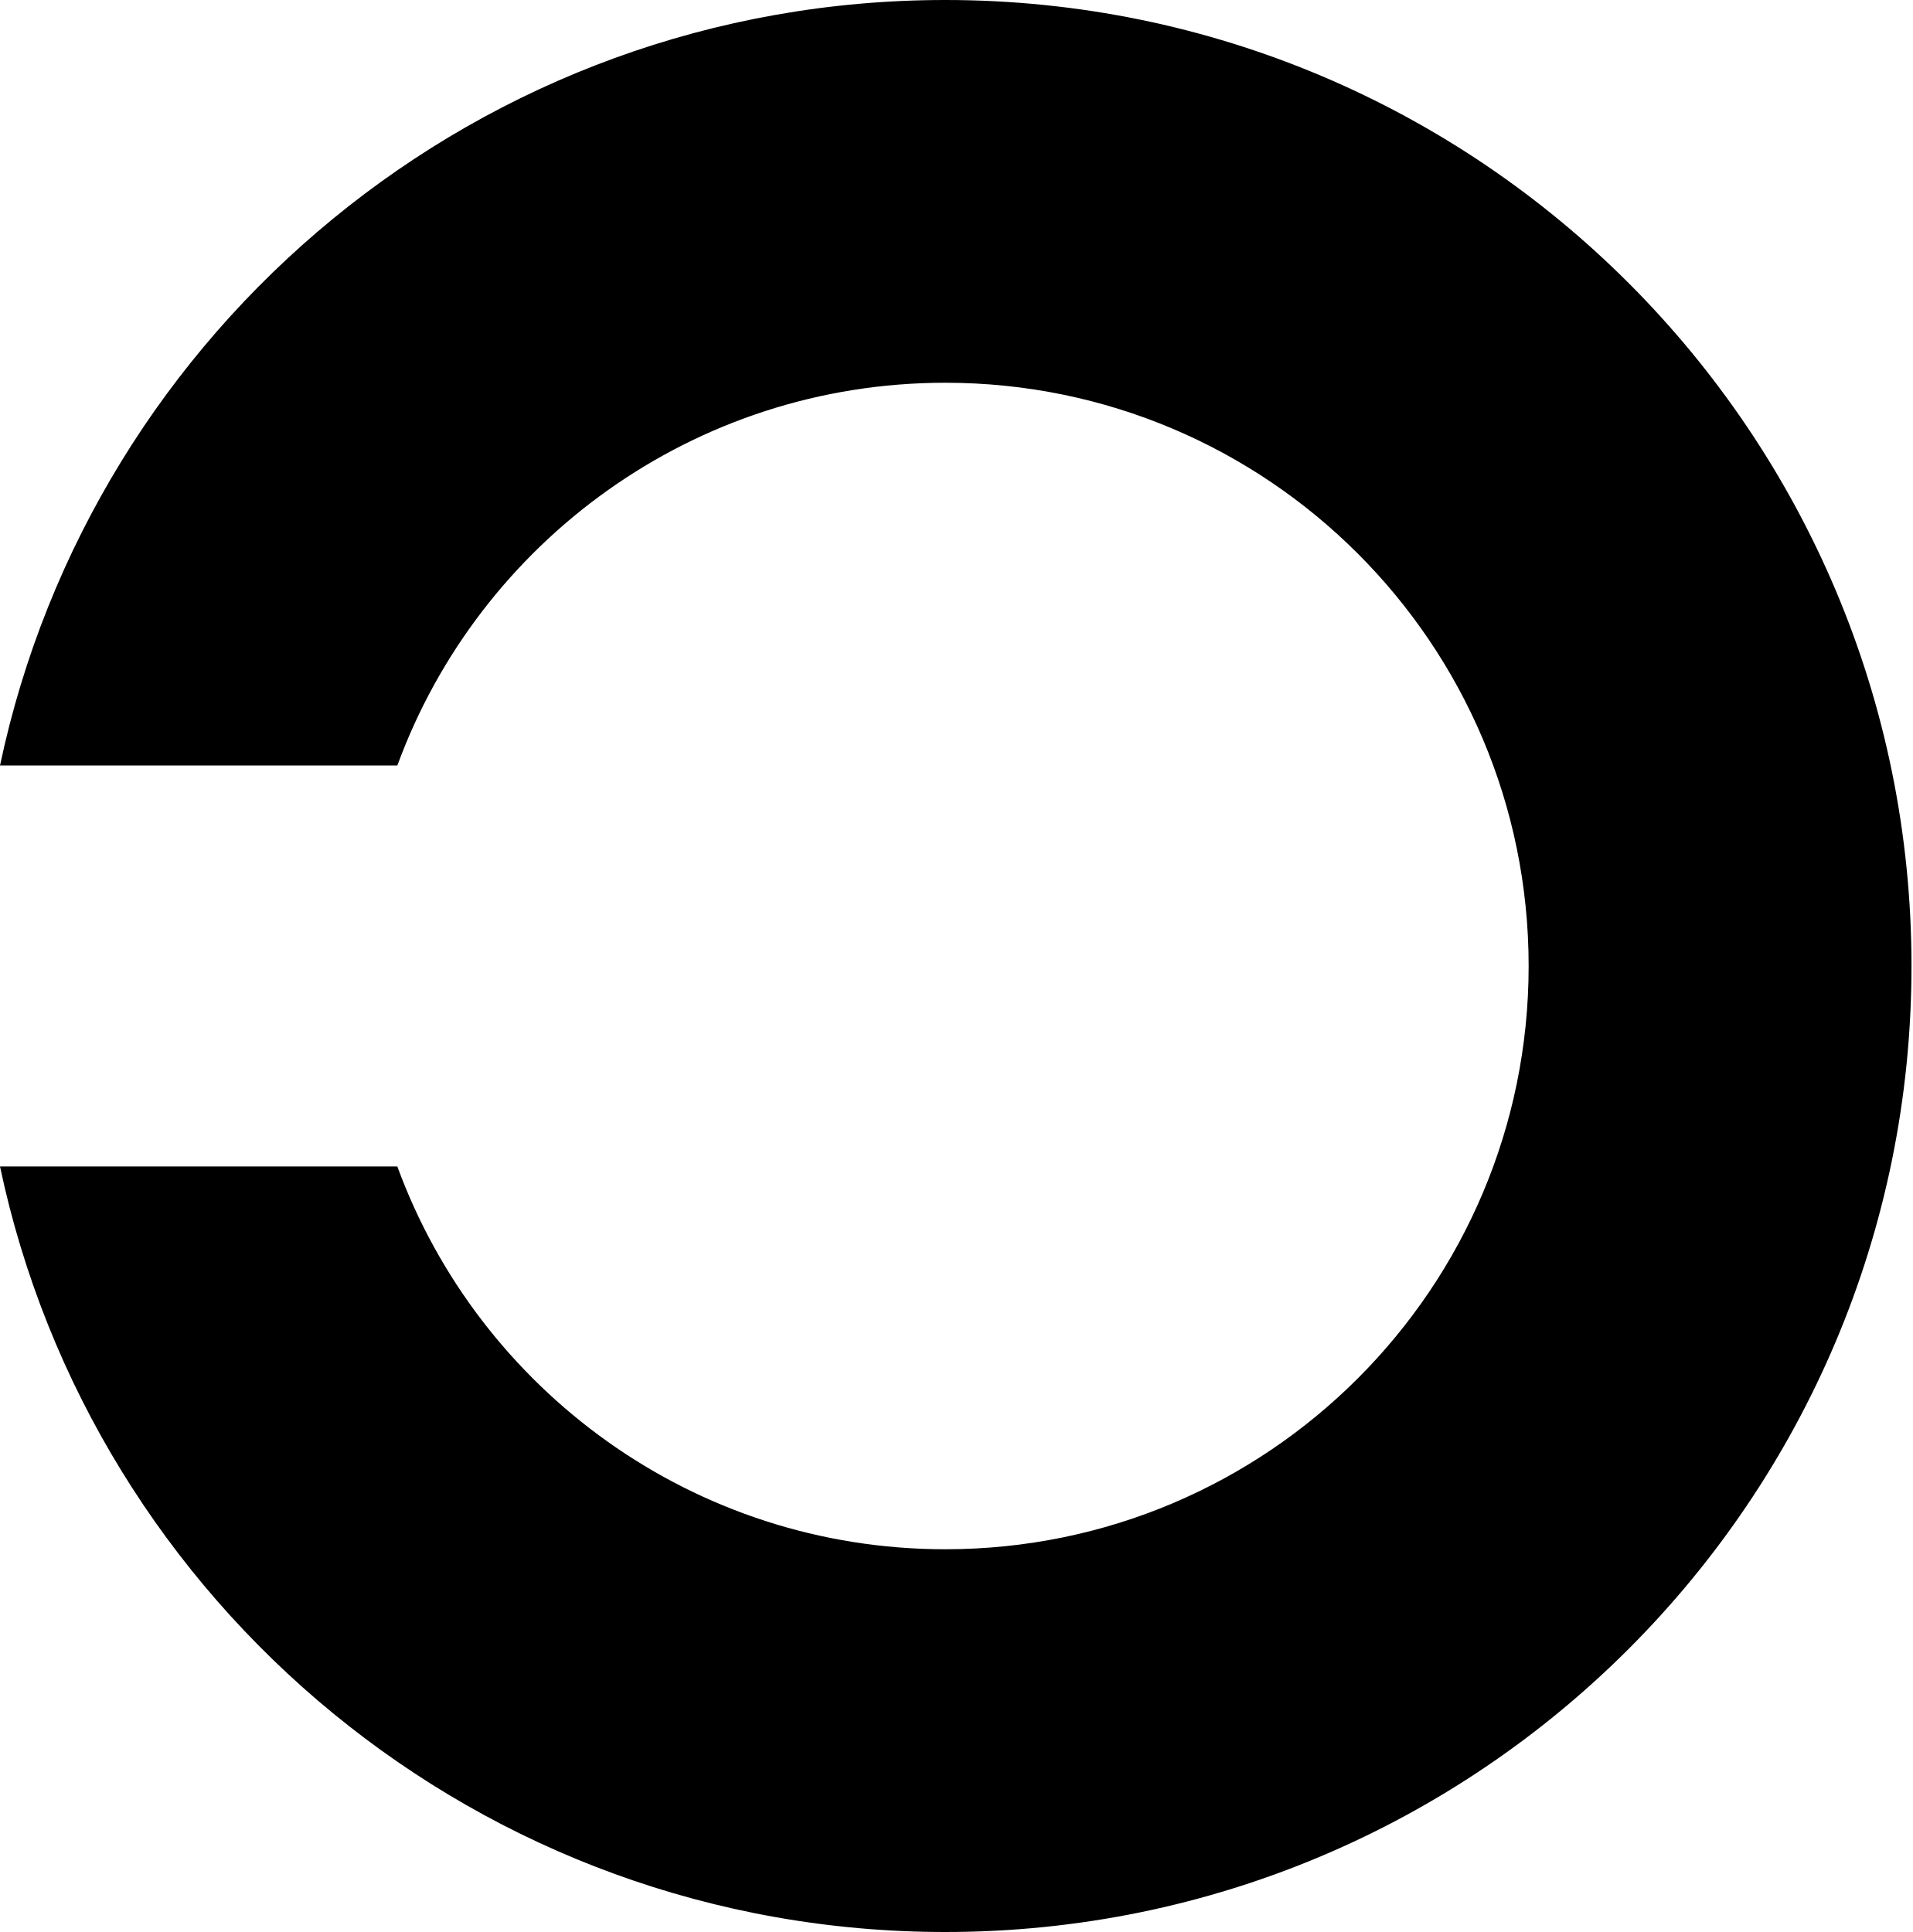
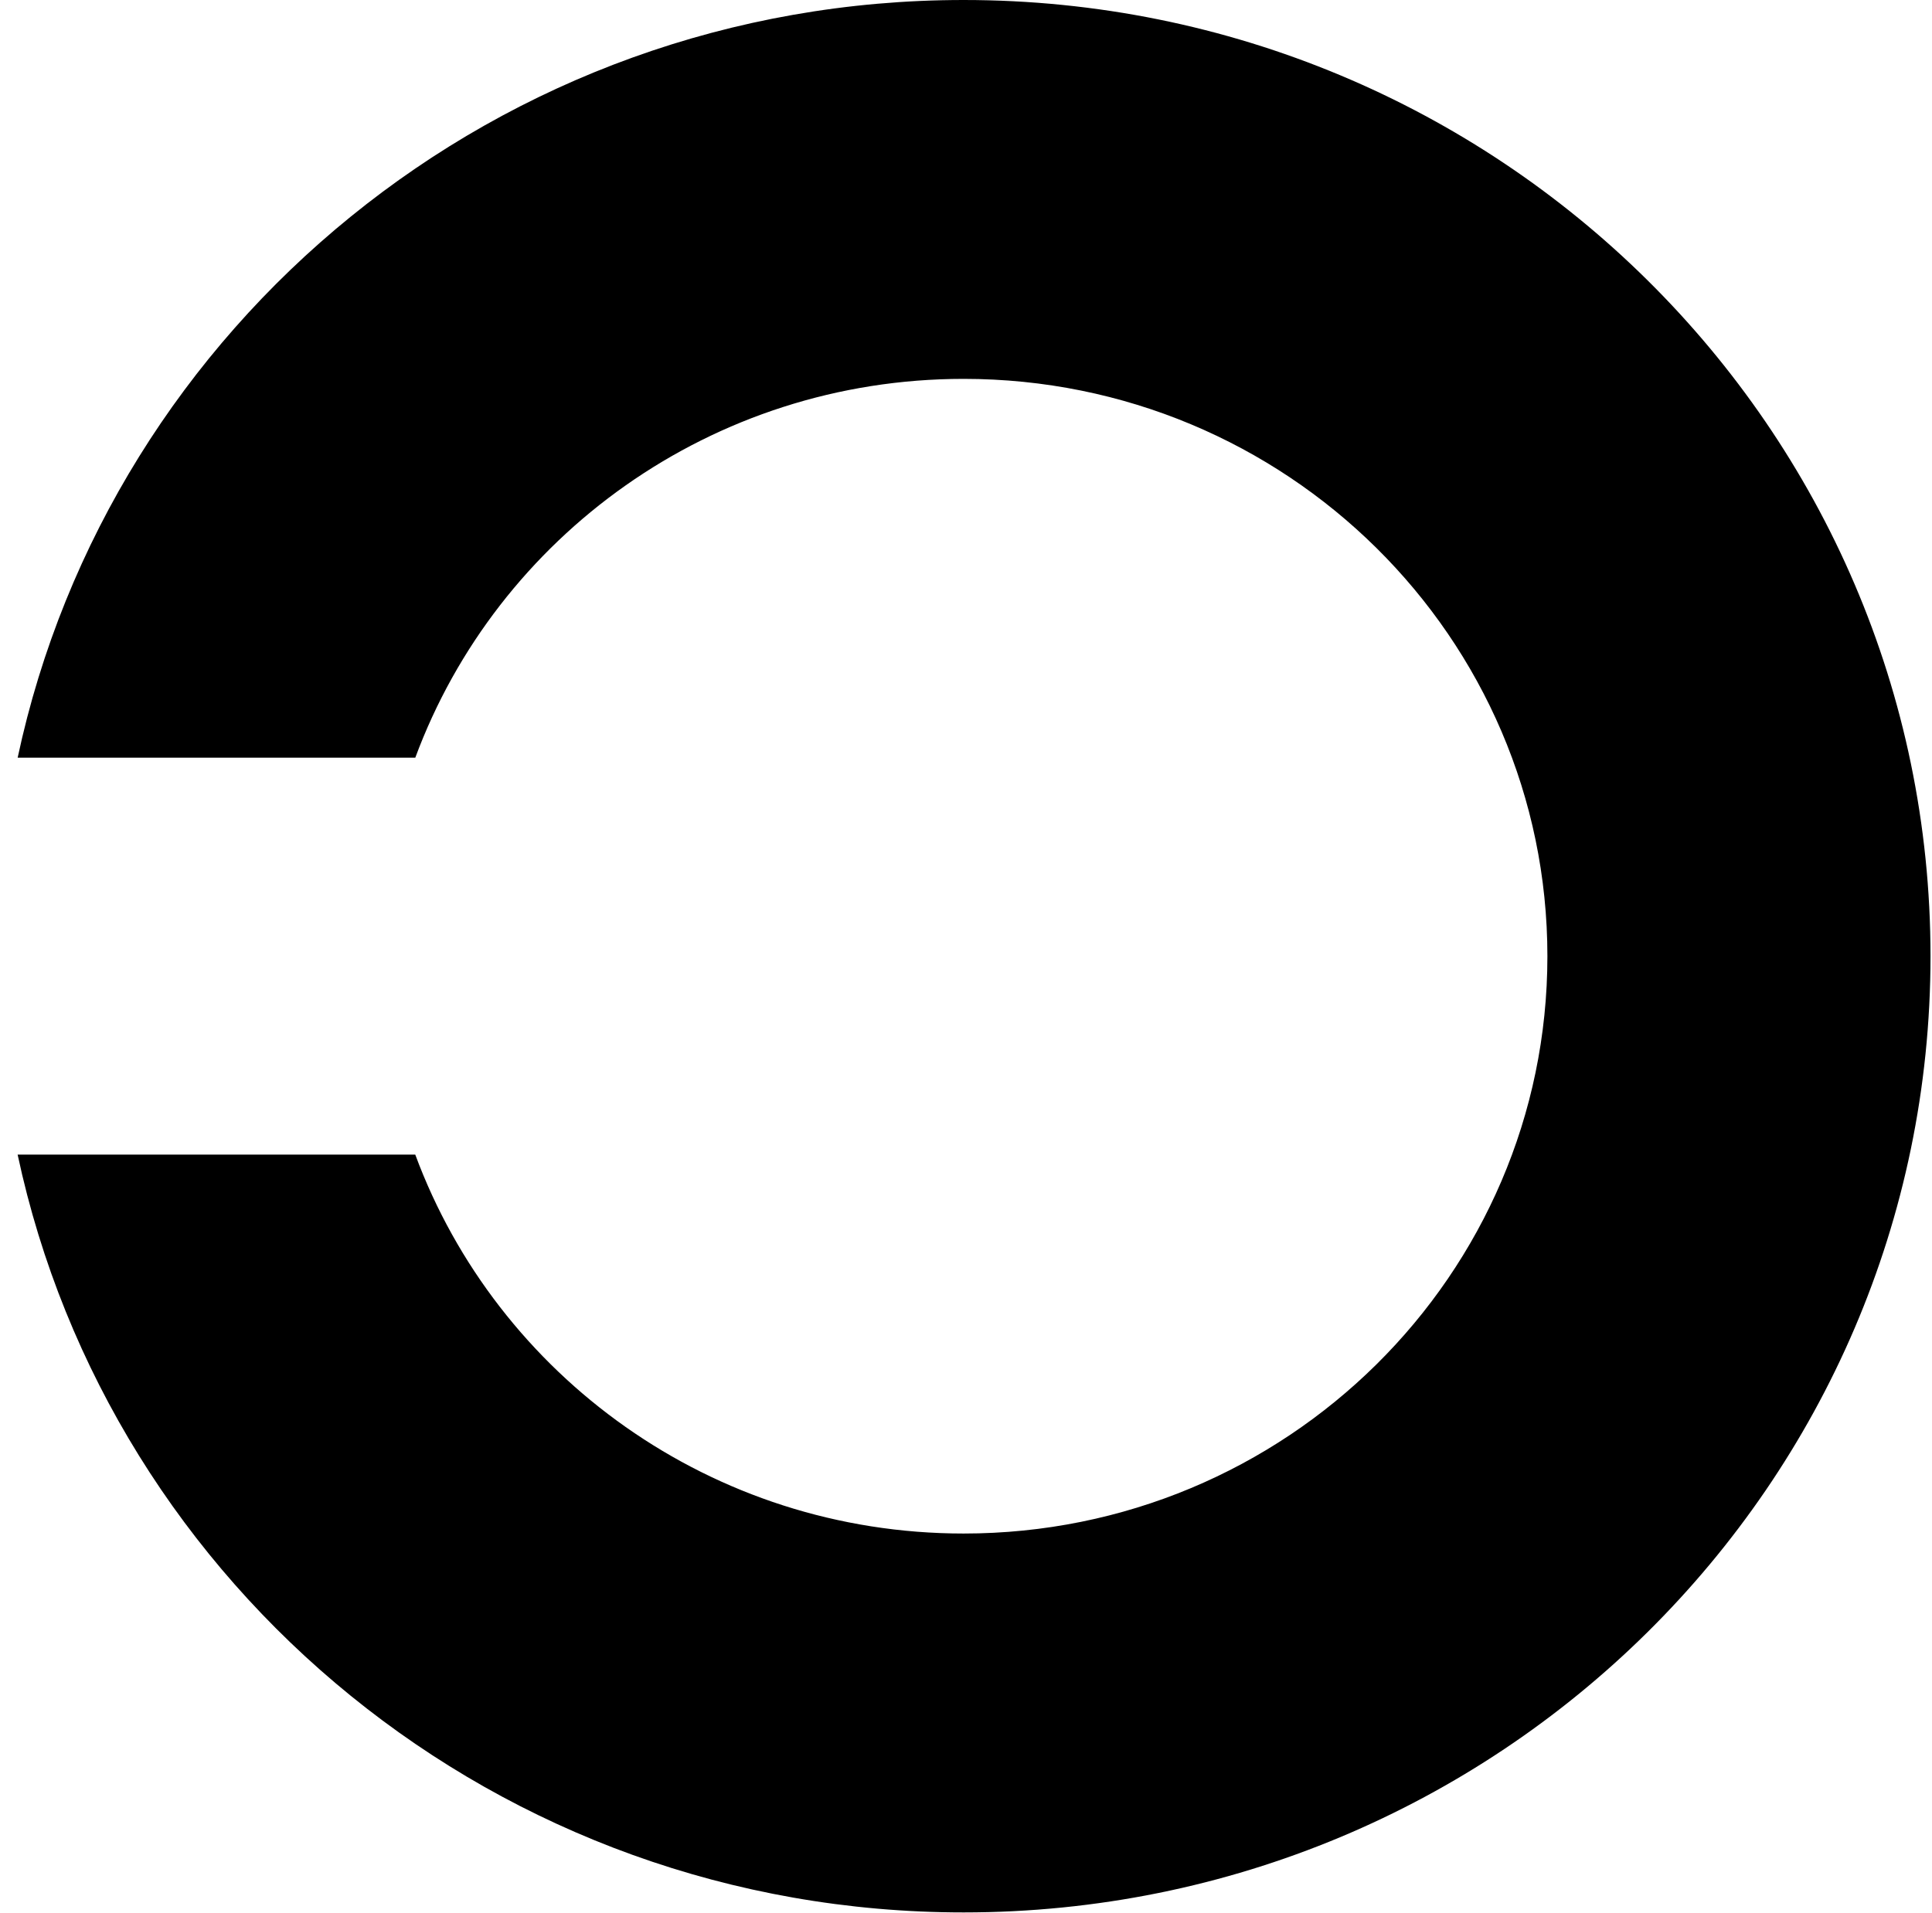
- <svg xmlns="http://www.w3.org/2000/svg" width="99" height="100" viewBox="0 0 99 100" fill="none">
-   <path fill-rule="evenodd" clip-rule="evenodd" d="M0.001 39.62C4.779 16.987 24.867 8.831e-07 48.922 5.96244e-07C76.536 2.66948e-07 98.922 22.386 98.922 50C98.922 77.614 76.536 100 48.922 100C24.865 100 4.776 83.01 -0 60.375L20.562 60.375C24.793 71.937 35.893 80.189 48.921 80.189C65.593 80.189 79.109 66.673 79.109 50C79.109 33.327 65.593 19.811 48.921 19.811C35.895 19.811 24.796 28.061 20.564 39.62L0.001 39.62Z" fill="black" />
+ <svg xmlns="http://www.w3.org/2000/svg" width="101" height="100" viewBox="0 0 101 100" fill="none">
+   <path fill-rule="evenodd" clip-rule="evenodd" d="M0.923 39.62C5.753 16.987 26.06 8.92722e-07 50.377 6.02741e-07C78.292 2.69856e-07 100.922 22.386 100.922 50C100.922 77.614 78.292 100 50.377 100C26.058 100 5.75 83.01 0.922 60.375L21.709 60.375C25.986 71.936 37.207 80.188 50.376 80.188C67.23 80.188 80.894 66.672 80.894 49.999C80.894 33.327 67.23 19.811 50.376 19.811C37.208 19.811 25.988 28.061 21.71 39.62L0.923 39.62Z" fill="black" />
</svg>
